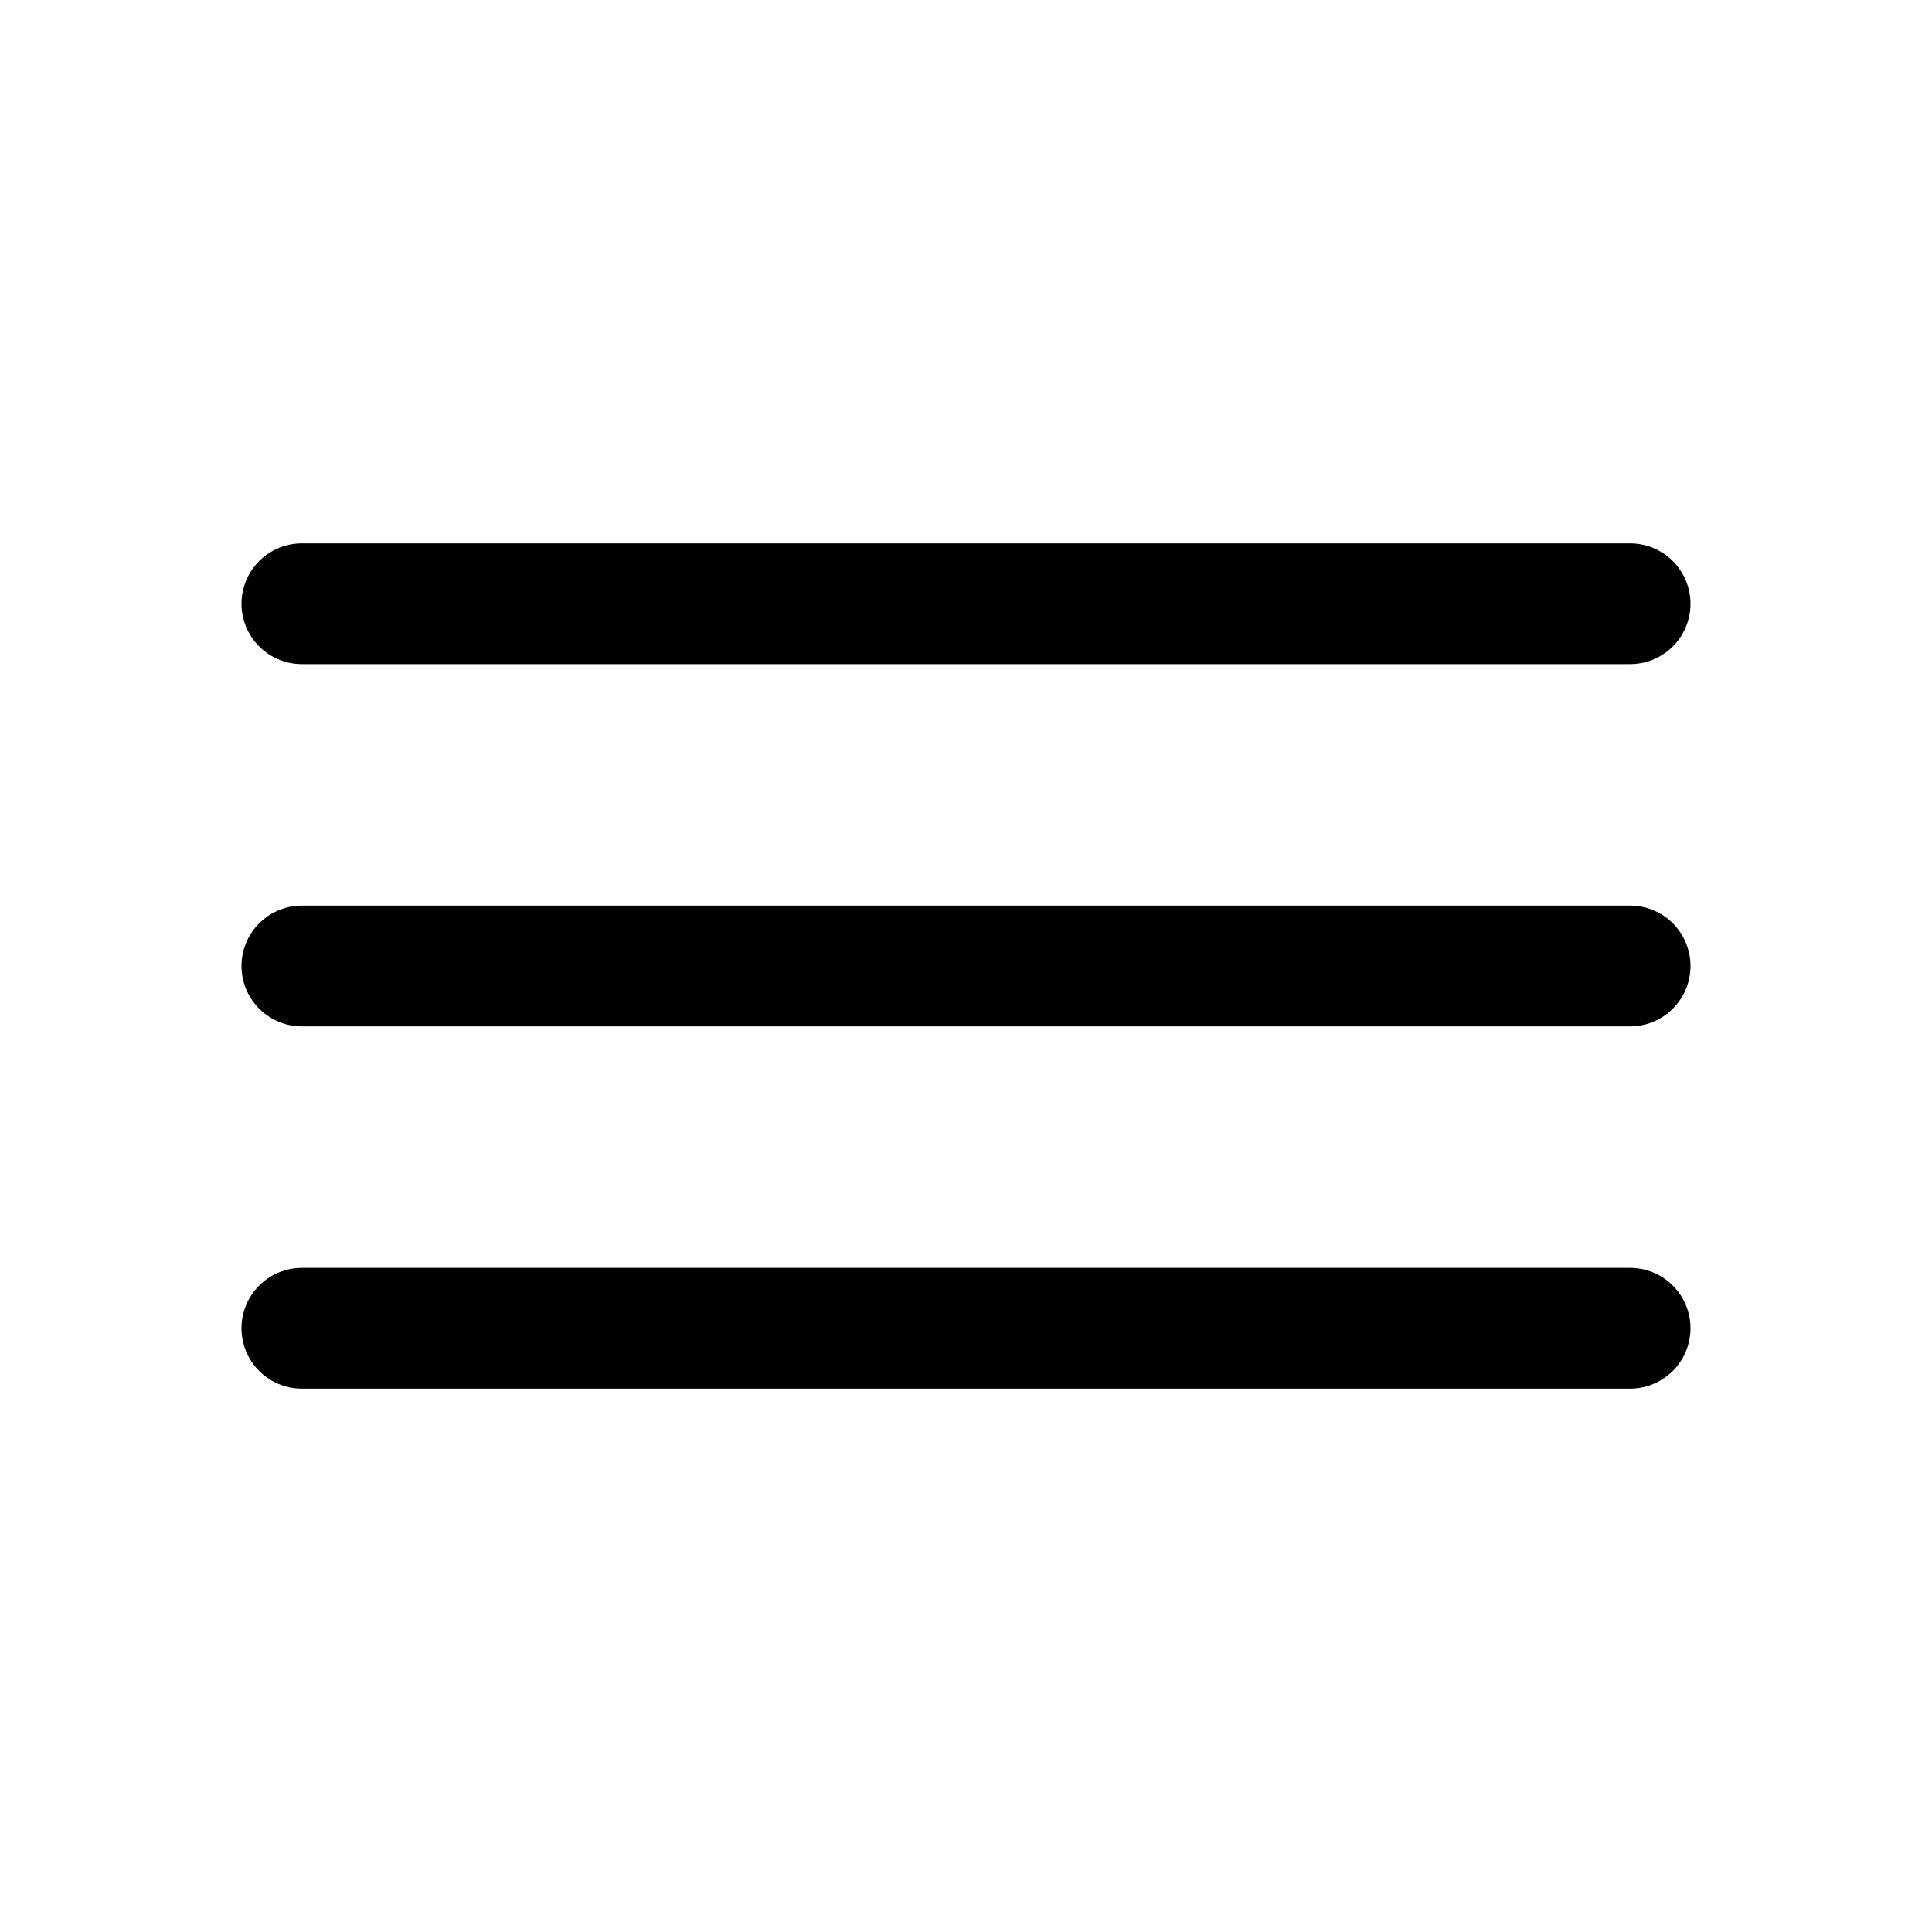
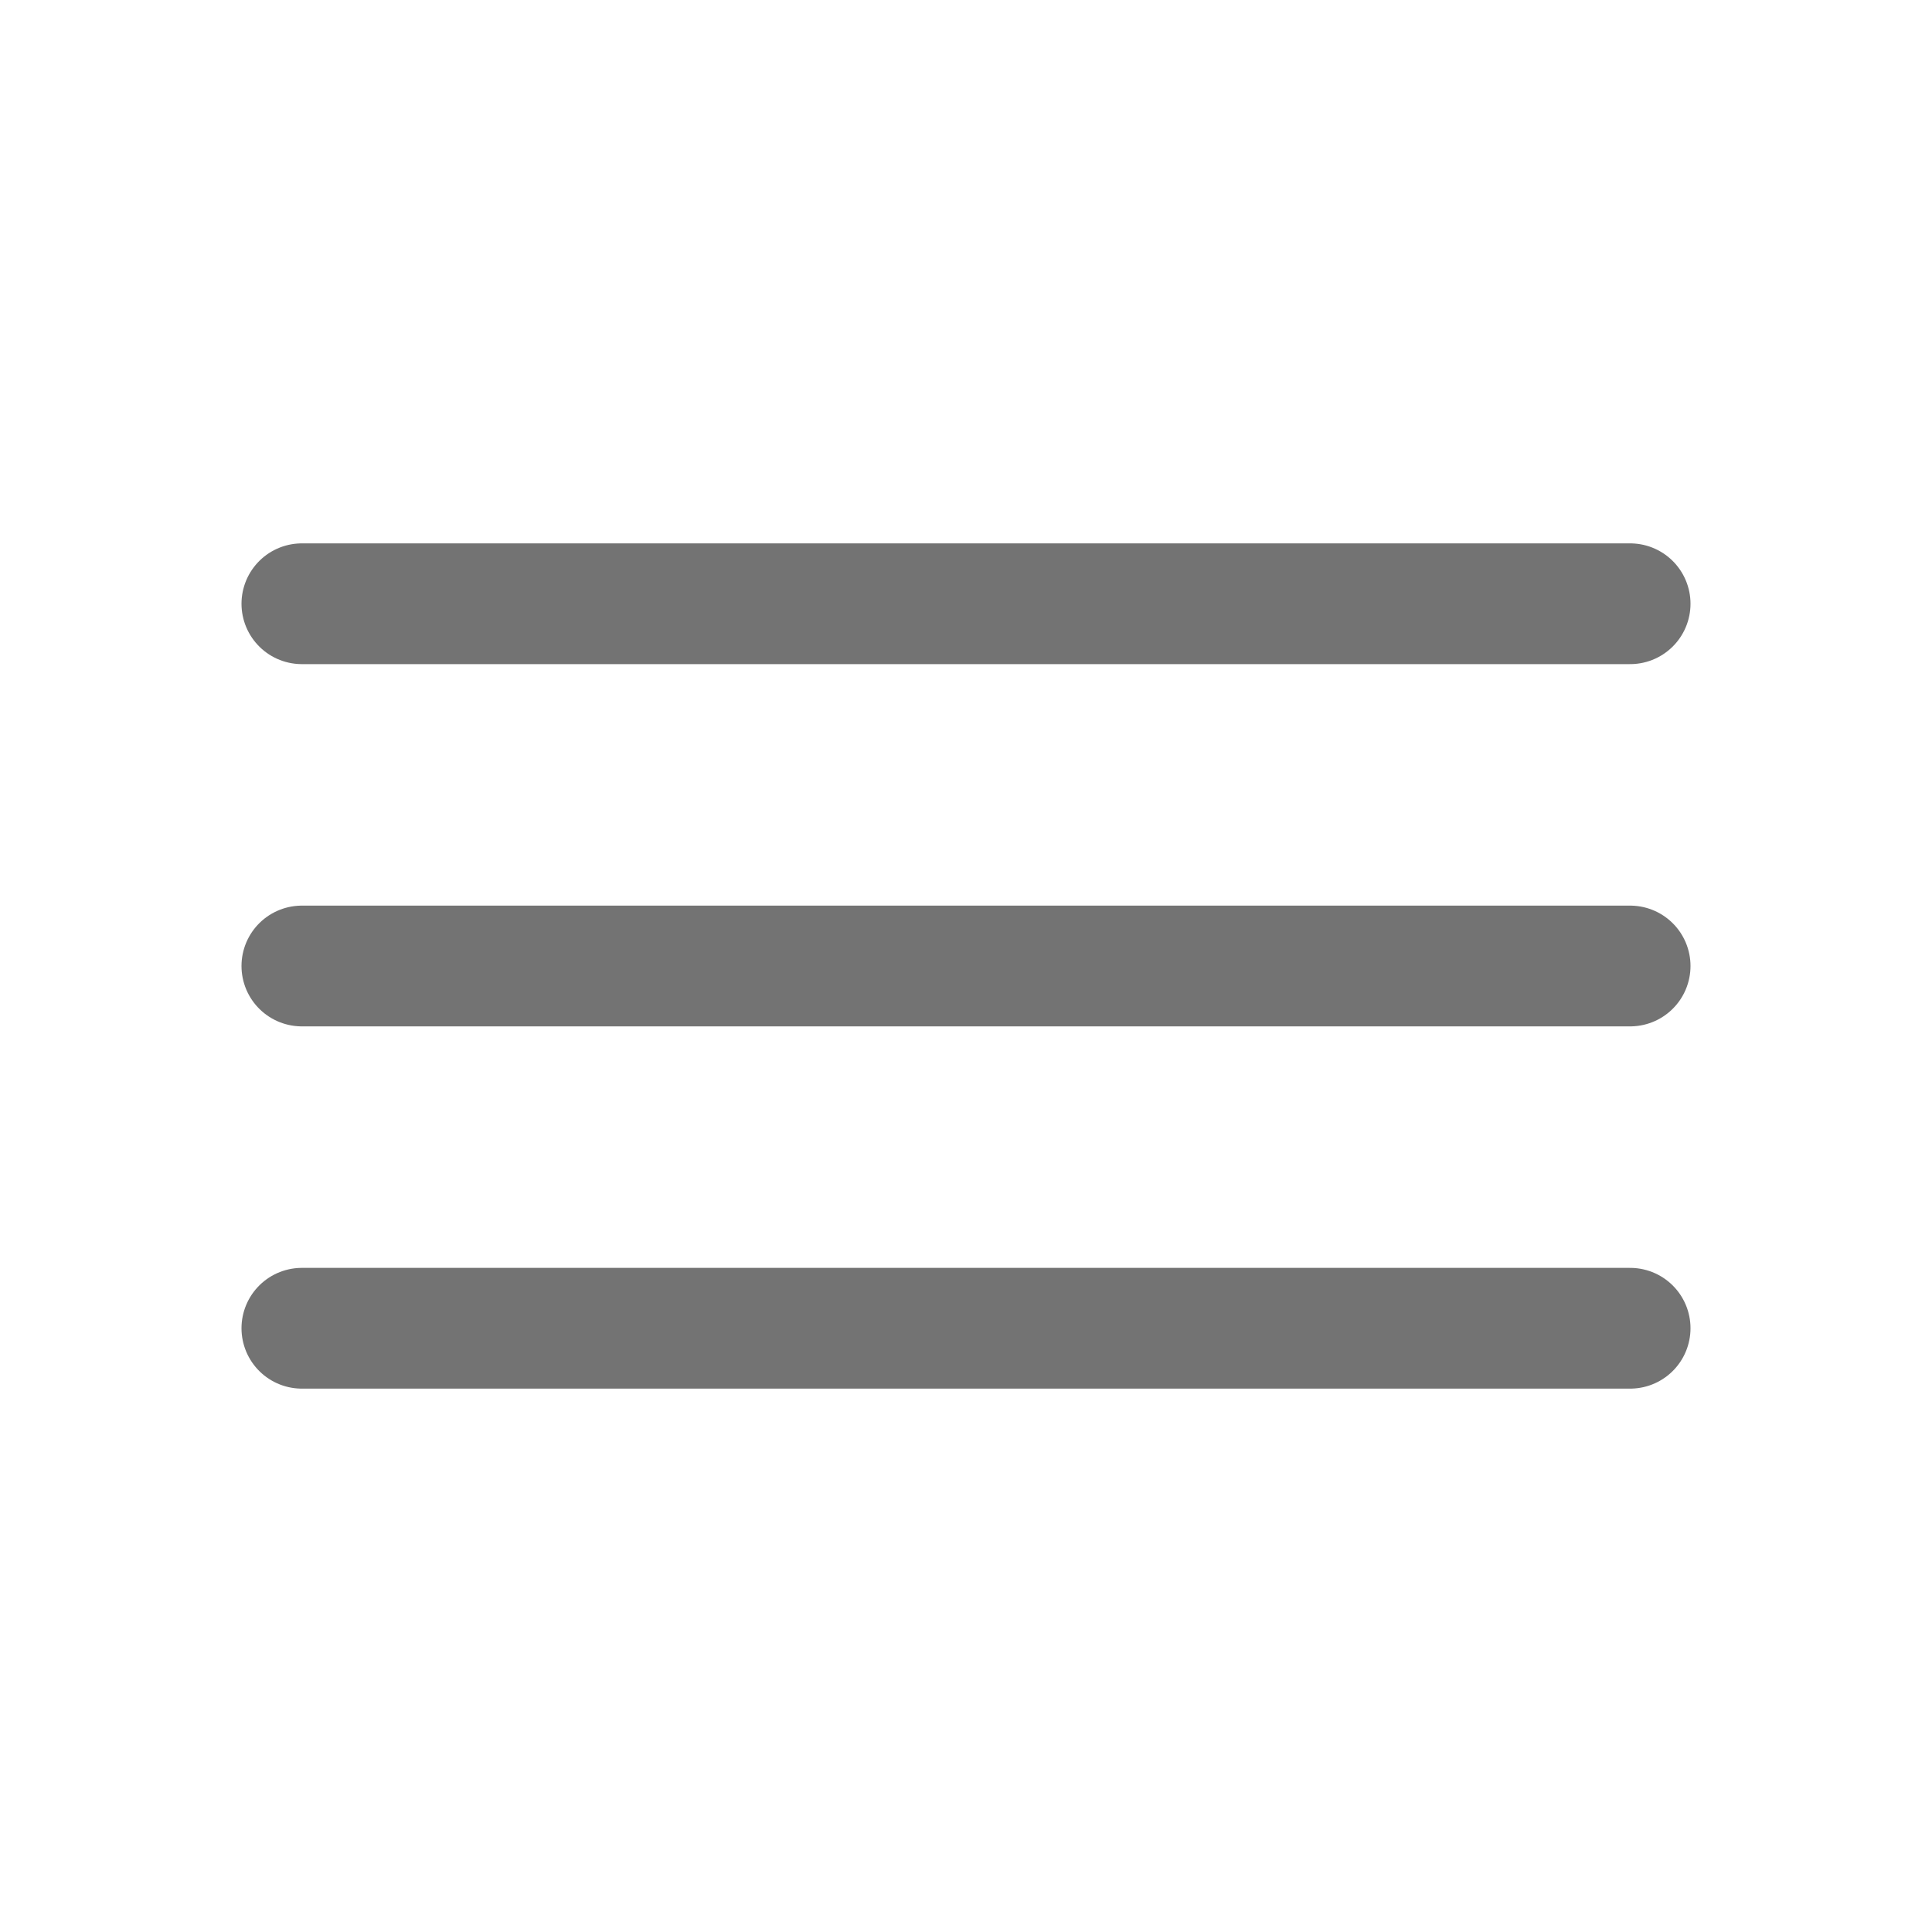
<svg xmlns="http://www.w3.org/2000/svg" class="ionicon" viewBox="0 0 512 512">
-   <path fill="none" stroke="currentColor" stroke-linecap="round" stroke-miterlimit="10" stroke-width="32" d="M80 160h352M80 256h352M80 352h352" />
+   <path fill="none" stroke="#737373" stroke-linecap="round" stroke-miterlimit="10" stroke-width="32" d="M80 160h352M80 256h352M80 352h352" />
</svg>
